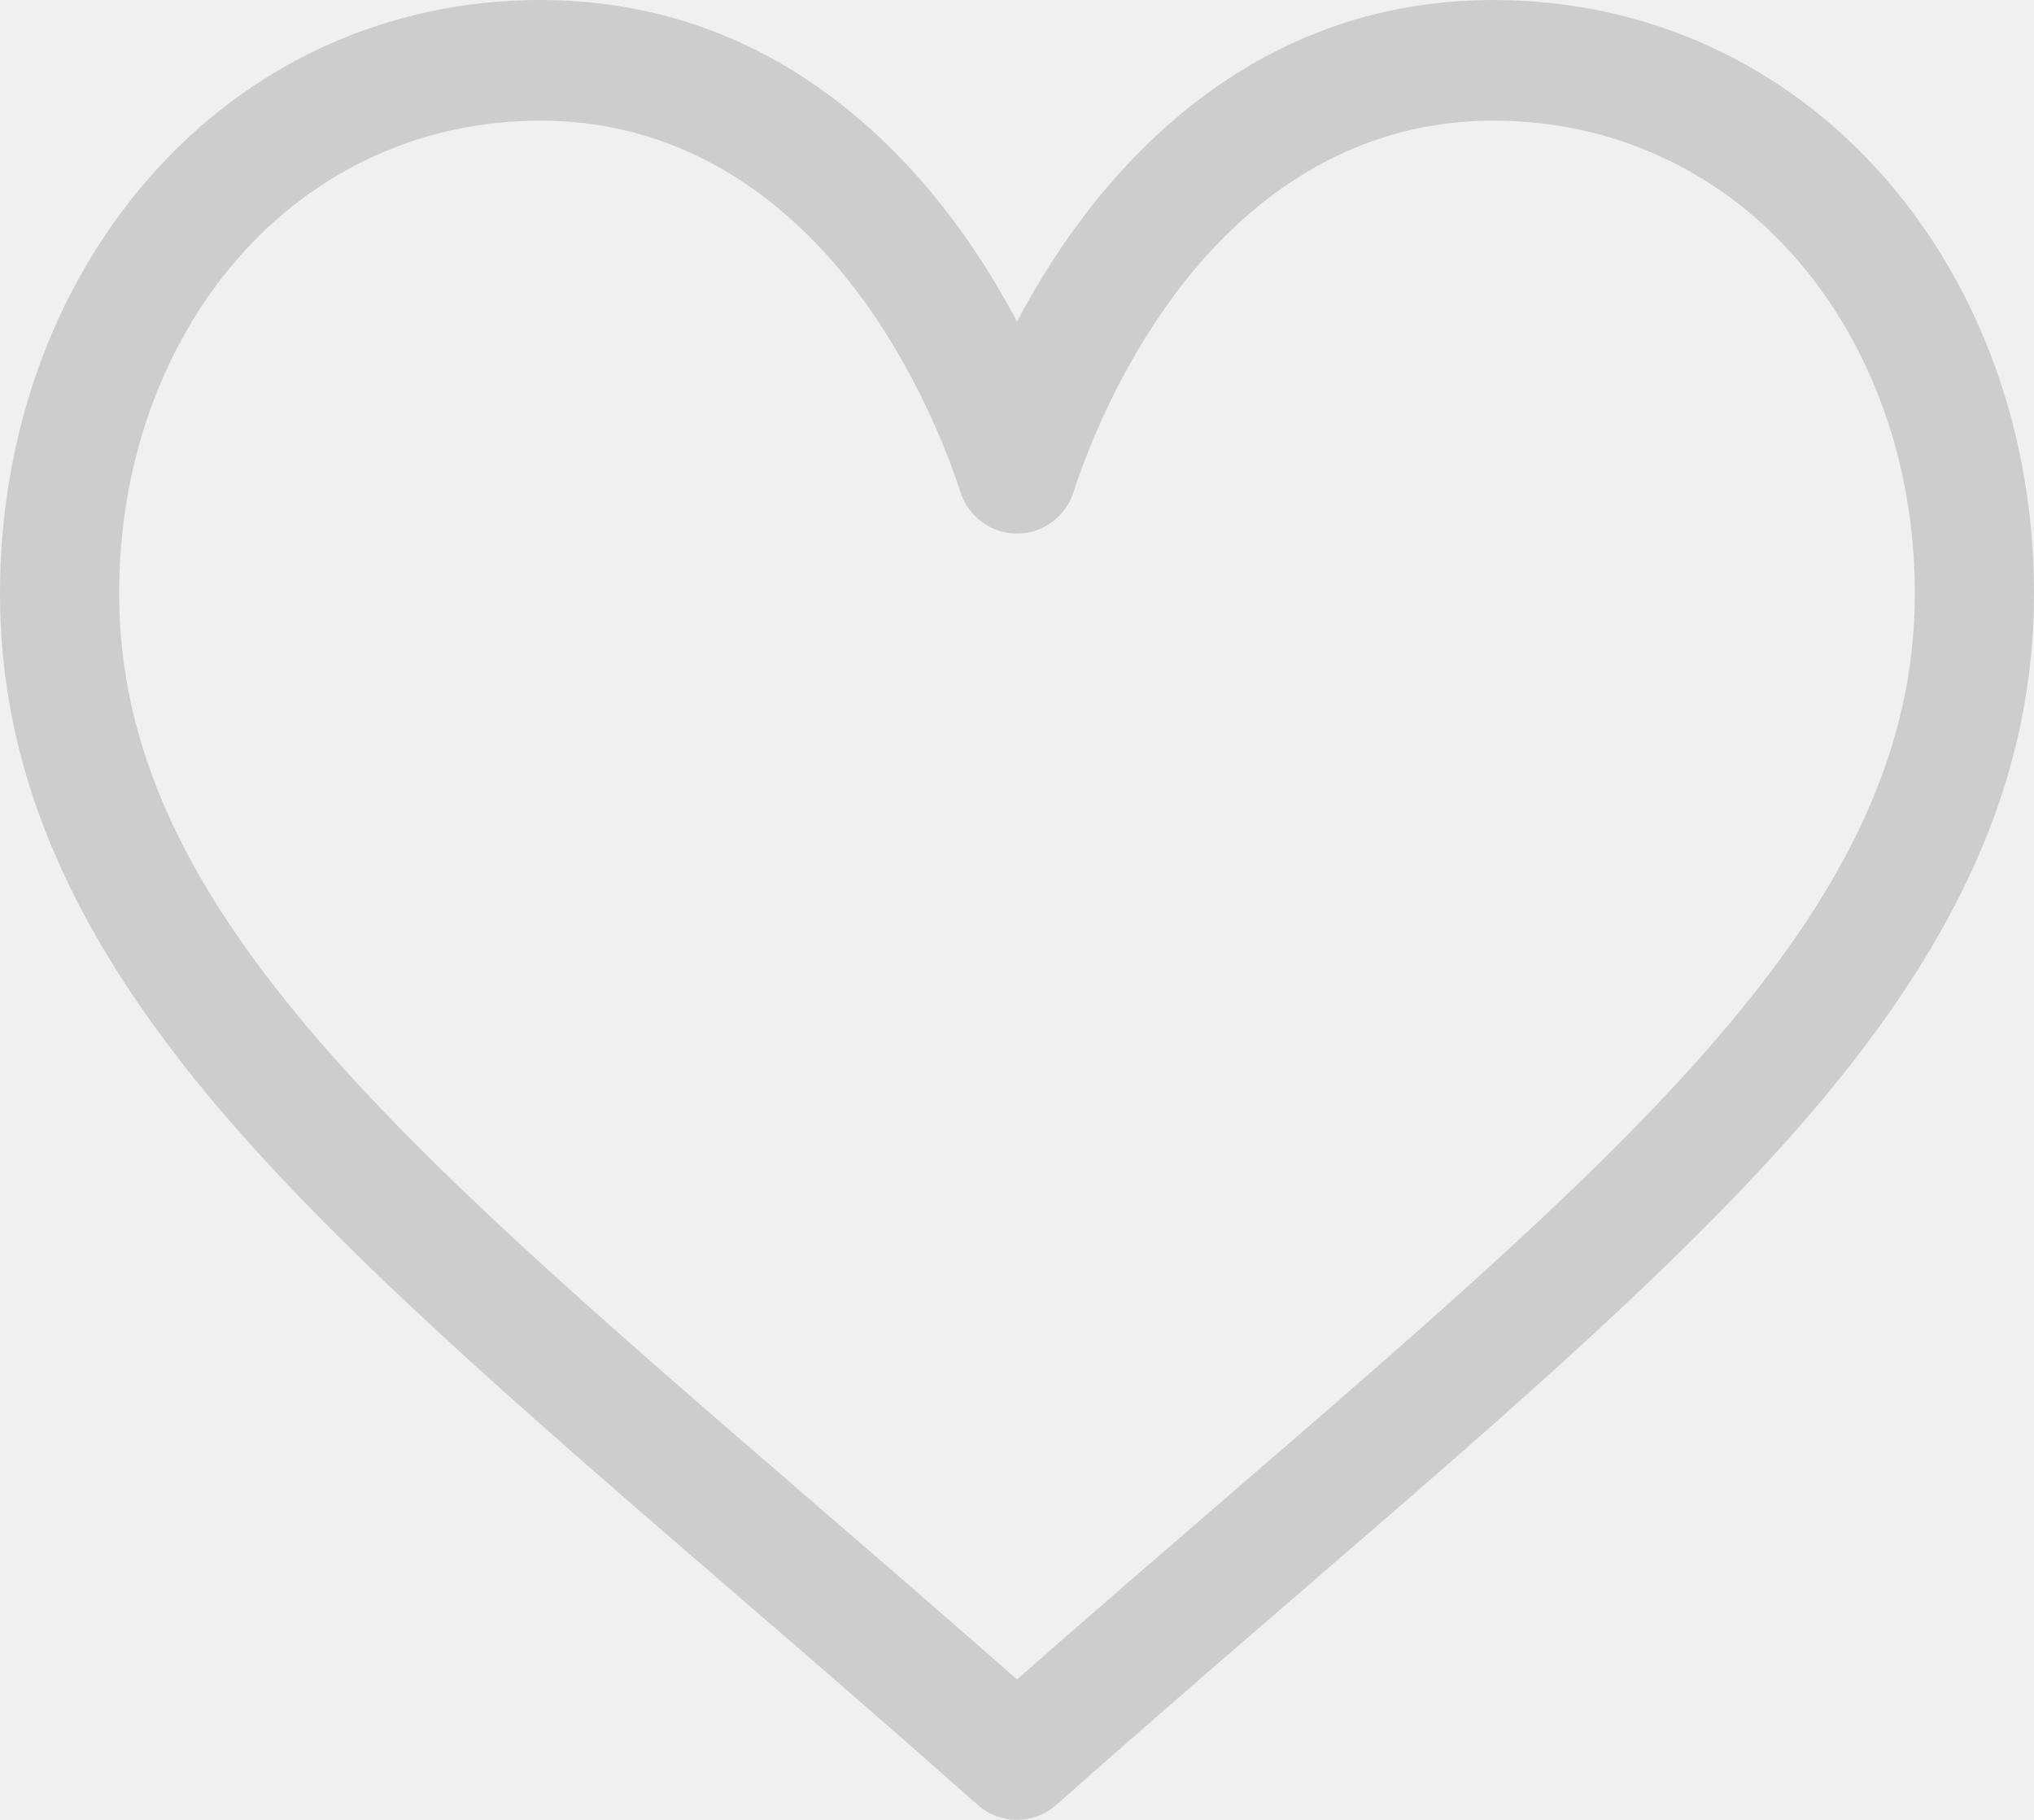
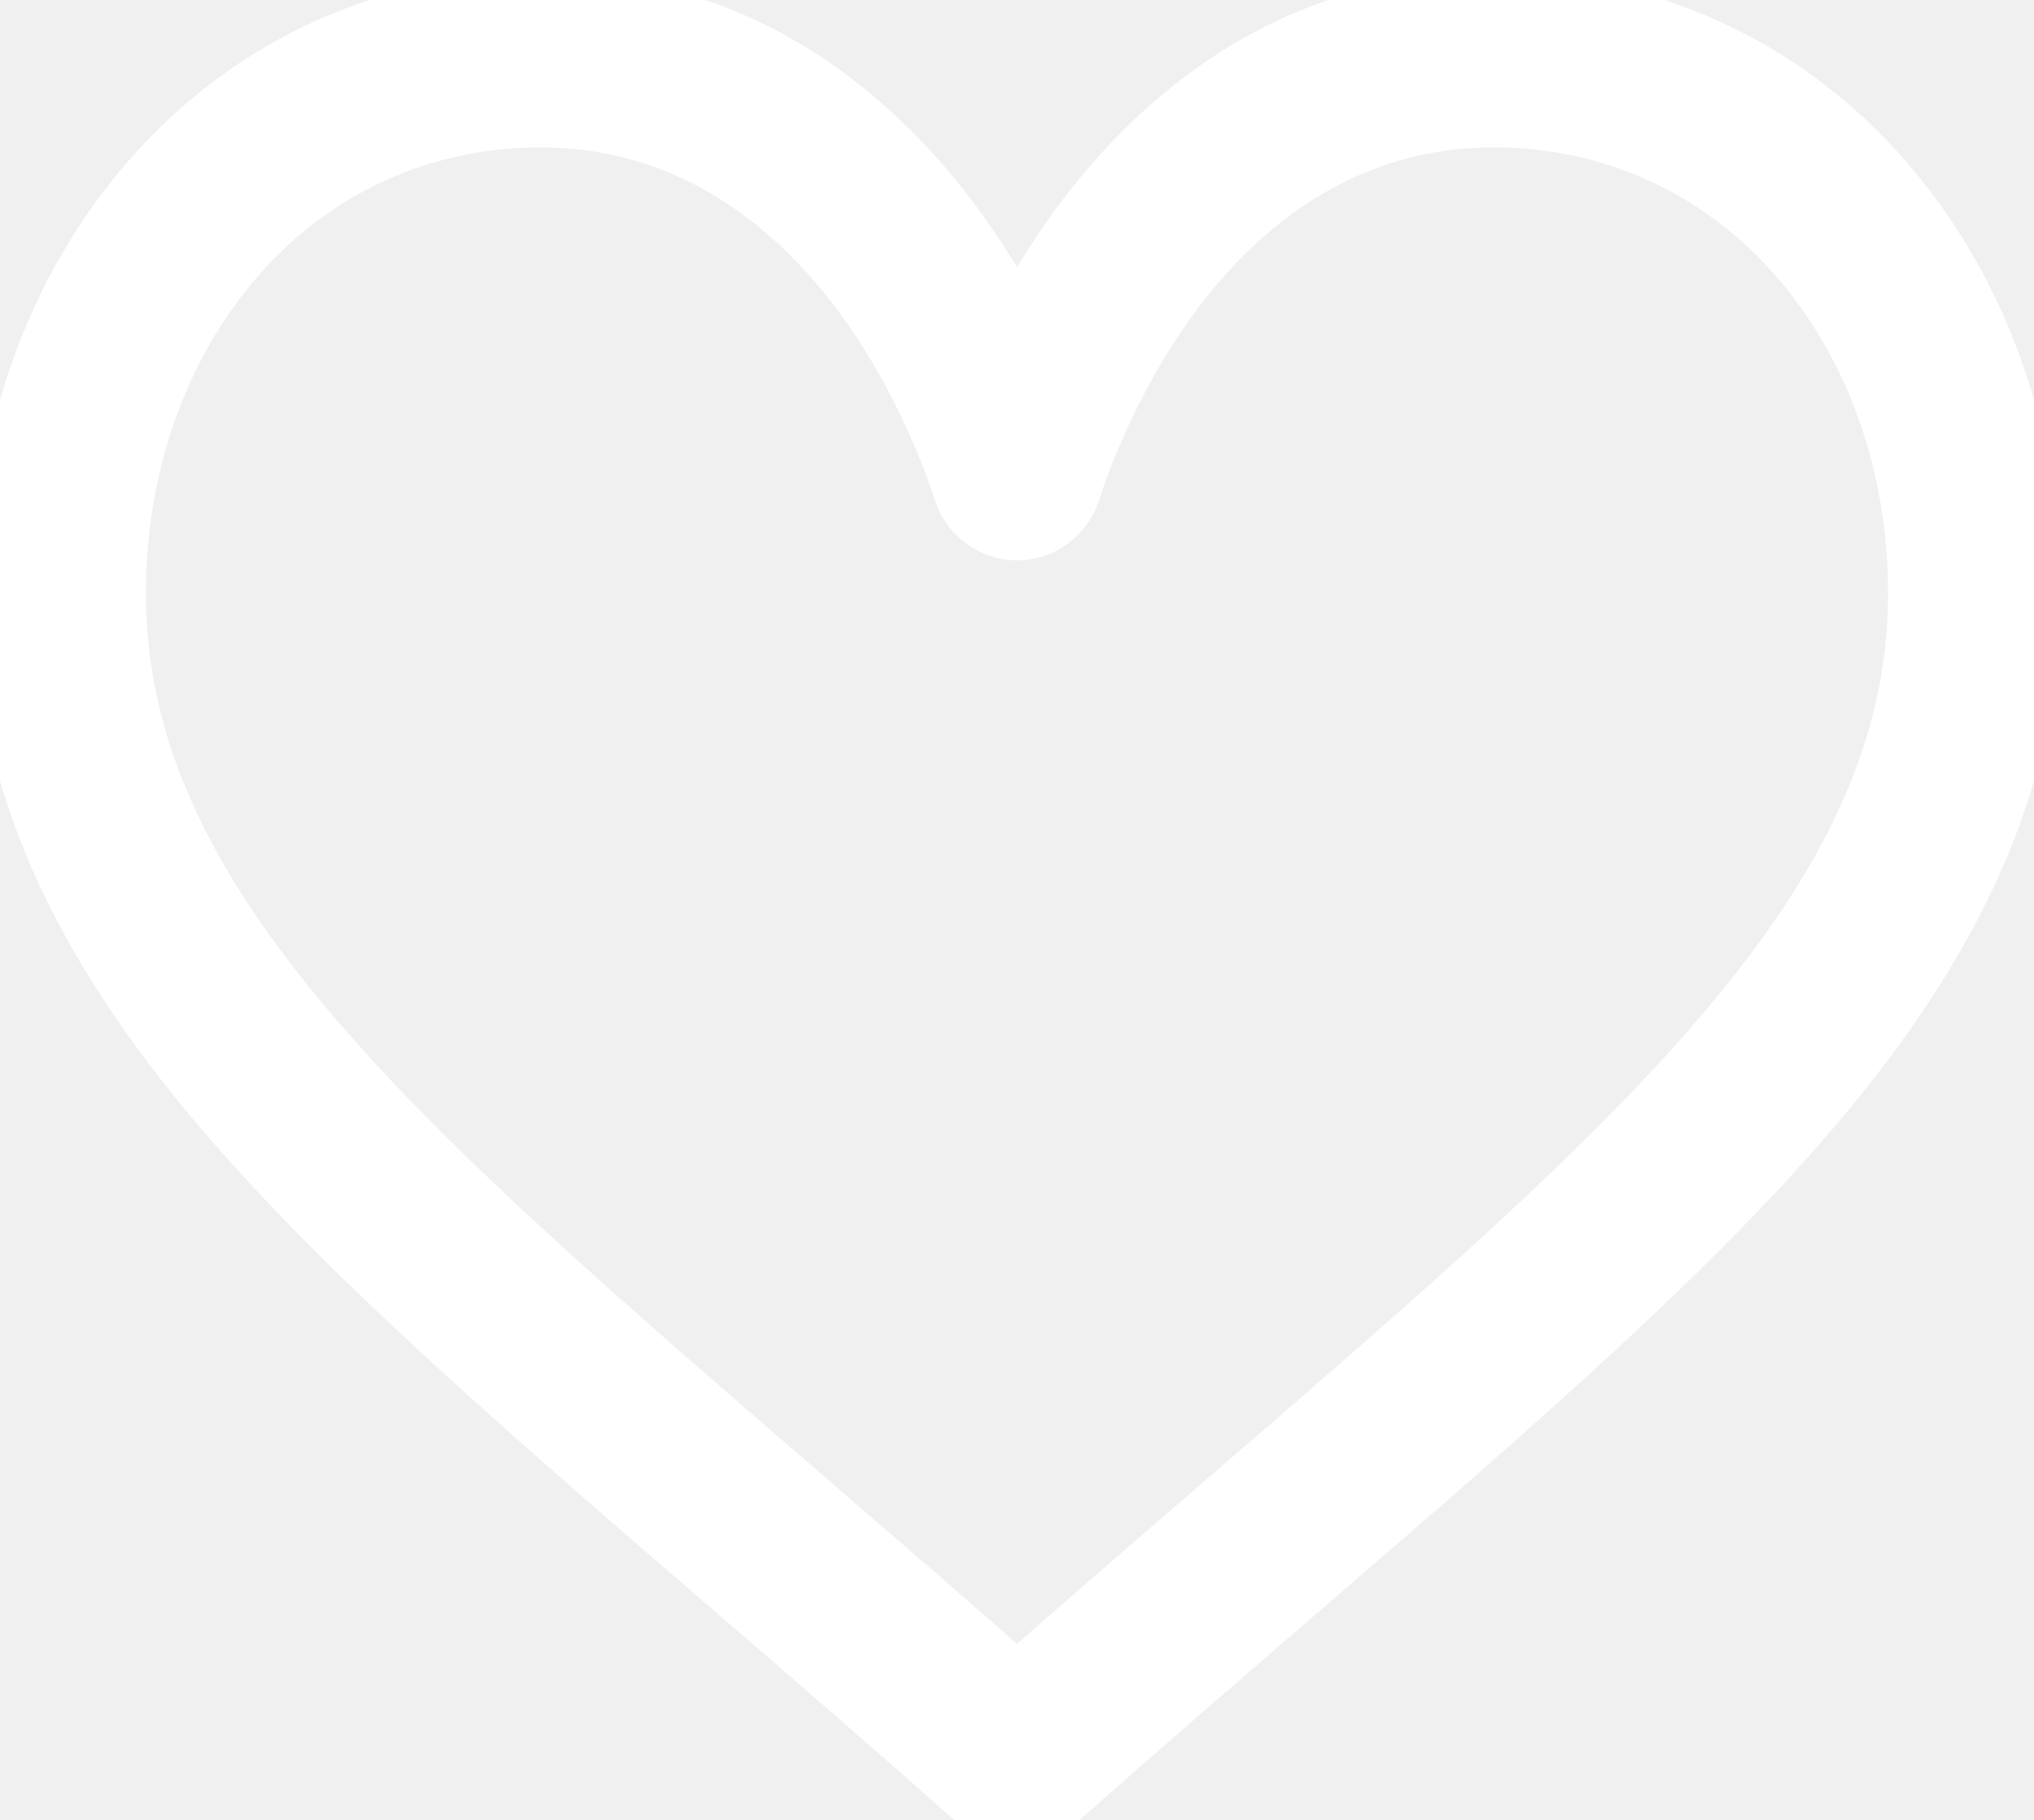
- <svg xmlns="http://www.w3.org/2000/svg" width="19" height="17" viewBox="0 0 19 17" fill="none">
-   <path fill-rule="evenodd" clip-rule="evenodd" d="M17.614 1.67C16.676 0.593 15.376 0 13.953 0C11.951 0 10.684 1.211 9.973 2.227C9.789 2.49 9.632 2.755 9.5 3.003C9.368 2.755 9.211 2.49 9.027 2.227C8.316 1.211 7.049 0 5.047 0C3.623 0 2.323 0.593 1.386 1.67C0.492 2.697 0 4.073 0 5.544C0 7.145 0.617 8.634 1.942 10.231C3.127 11.657 4.831 13.128 6.804 14.831C7.539 15.465 8.3 16.122 9.109 16.839L9.133 16.86C9.238 16.954 9.369 17 9.5 17C9.631 17 9.762 16.953 9.867 16.86L9.891 16.839C10.7 16.122 11.461 15.465 12.196 14.831C14.169 13.128 15.873 11.657 17.057 10.231C18.383 8.634 19 7.145 19 5.544C19 4.073 18.508 2.697 17.614 1.67ZM11.474 13.973C10.84 14.52 10.188 15.083 9.5 15.688C8.812 15.083 8.16 14.52 7.526 13.973C3.664 10.64 1.113 8.438 1.113 5.544C1.113 4.348 1.507 3.237 2.221 2.415C2.944 1.585 3.948 1.127 5.047 1.127C6.573 1.127 7.56 2.08 8.119 2.879C8.62 3.595 8.881 4.317 8.971 4.595C9.045 4.827 9.259 4.984 9.5 4.984C9.741 4.984 9.955 4.827 10.029 4.595C10.118 4.317 10.38 3.595 10.881 2.879C11.44 2.08 12.427 1.127 13.953 1.127C15.052 1.127 16.056 1.585 16.778 2.415C17.493 3.237 17.887 4.348 17.887 5.544C17.887 8.438 15.336 10.64 11.474 13.973Z" fill="#CDCDCD" />
+ <svg xmlns="http://www.w3.org/2000/svg" width="19" height="17" viewBox="0 0 19 17" fill="#ffffff" stroke-width="0.5" stroke="#ffffff">
+   <path fill-rule="evenodd" clip-rule="evenodd" d="M17.614 1.67C16.676 0.593 15.376 0 13.953 0C11.951 0 10.684 1.211 9.973 2.227C9.789 2.49 9.632 2.755 9.5 3.003C9.368 2.755 9.211 2.49 9.027 2.227C8.316 1.211 7.049 0 5.047 0C3.623 0 2.323 0.593 1.386 1.67C0.492 2.697 0 4.073 0 5.544C0 7.145 0.617 8.634 1.942 10.231C3.127 11.657 4.831 13.128 6.804 14.831C7.539 15.465 8.3 16.122 9.109 16.839L9.133 16.86C9.238 16.954 9.369 17 9.5 17C9.631 17 9.762 16.953 9.867 16.86L9.891 16.839C10.7 16.122 11.461 15.465 12.196 14.831C14.169 13.128 15.873 11.657 17.057 10.231C18.383 8.634 19 7.145 19 5.544C19 4.073 18.508 2.697 17.614 1.67ZM11.474 13.973C10.84 14.52 10.188 15.083 9.5 15.688C8.812 15.083 8.16 14.52 7.526 13.973C3.664 10.64 1.113 8.438 1.113 5.544C1.113 4.348 1.507 3.237 2.221 2.415C2.944 1.585 3.948 1.127 5.047 1.127C6.573 1.127 7.56 2.08 8.119 2.879C8.62 3.595 8.881 4.317 8.971 4.595C9.045 4.827 9.259 4.984 9.5 4.984C9.741 4.984 9.955 4.827 10.029 4.595C10.118 4.317 10.38 3.595 10.881 2.879C11.44 2.08 12.427 1.127 13.953 1.127C15.052 1.127 16.056 1.585 16.778 2.415C17.493 3.237 17.887 4.348 17.887 5.544C17.887 8.438 15.336 10.64 11.474 13.973Z" fill="#ffffff" />
</svg>
